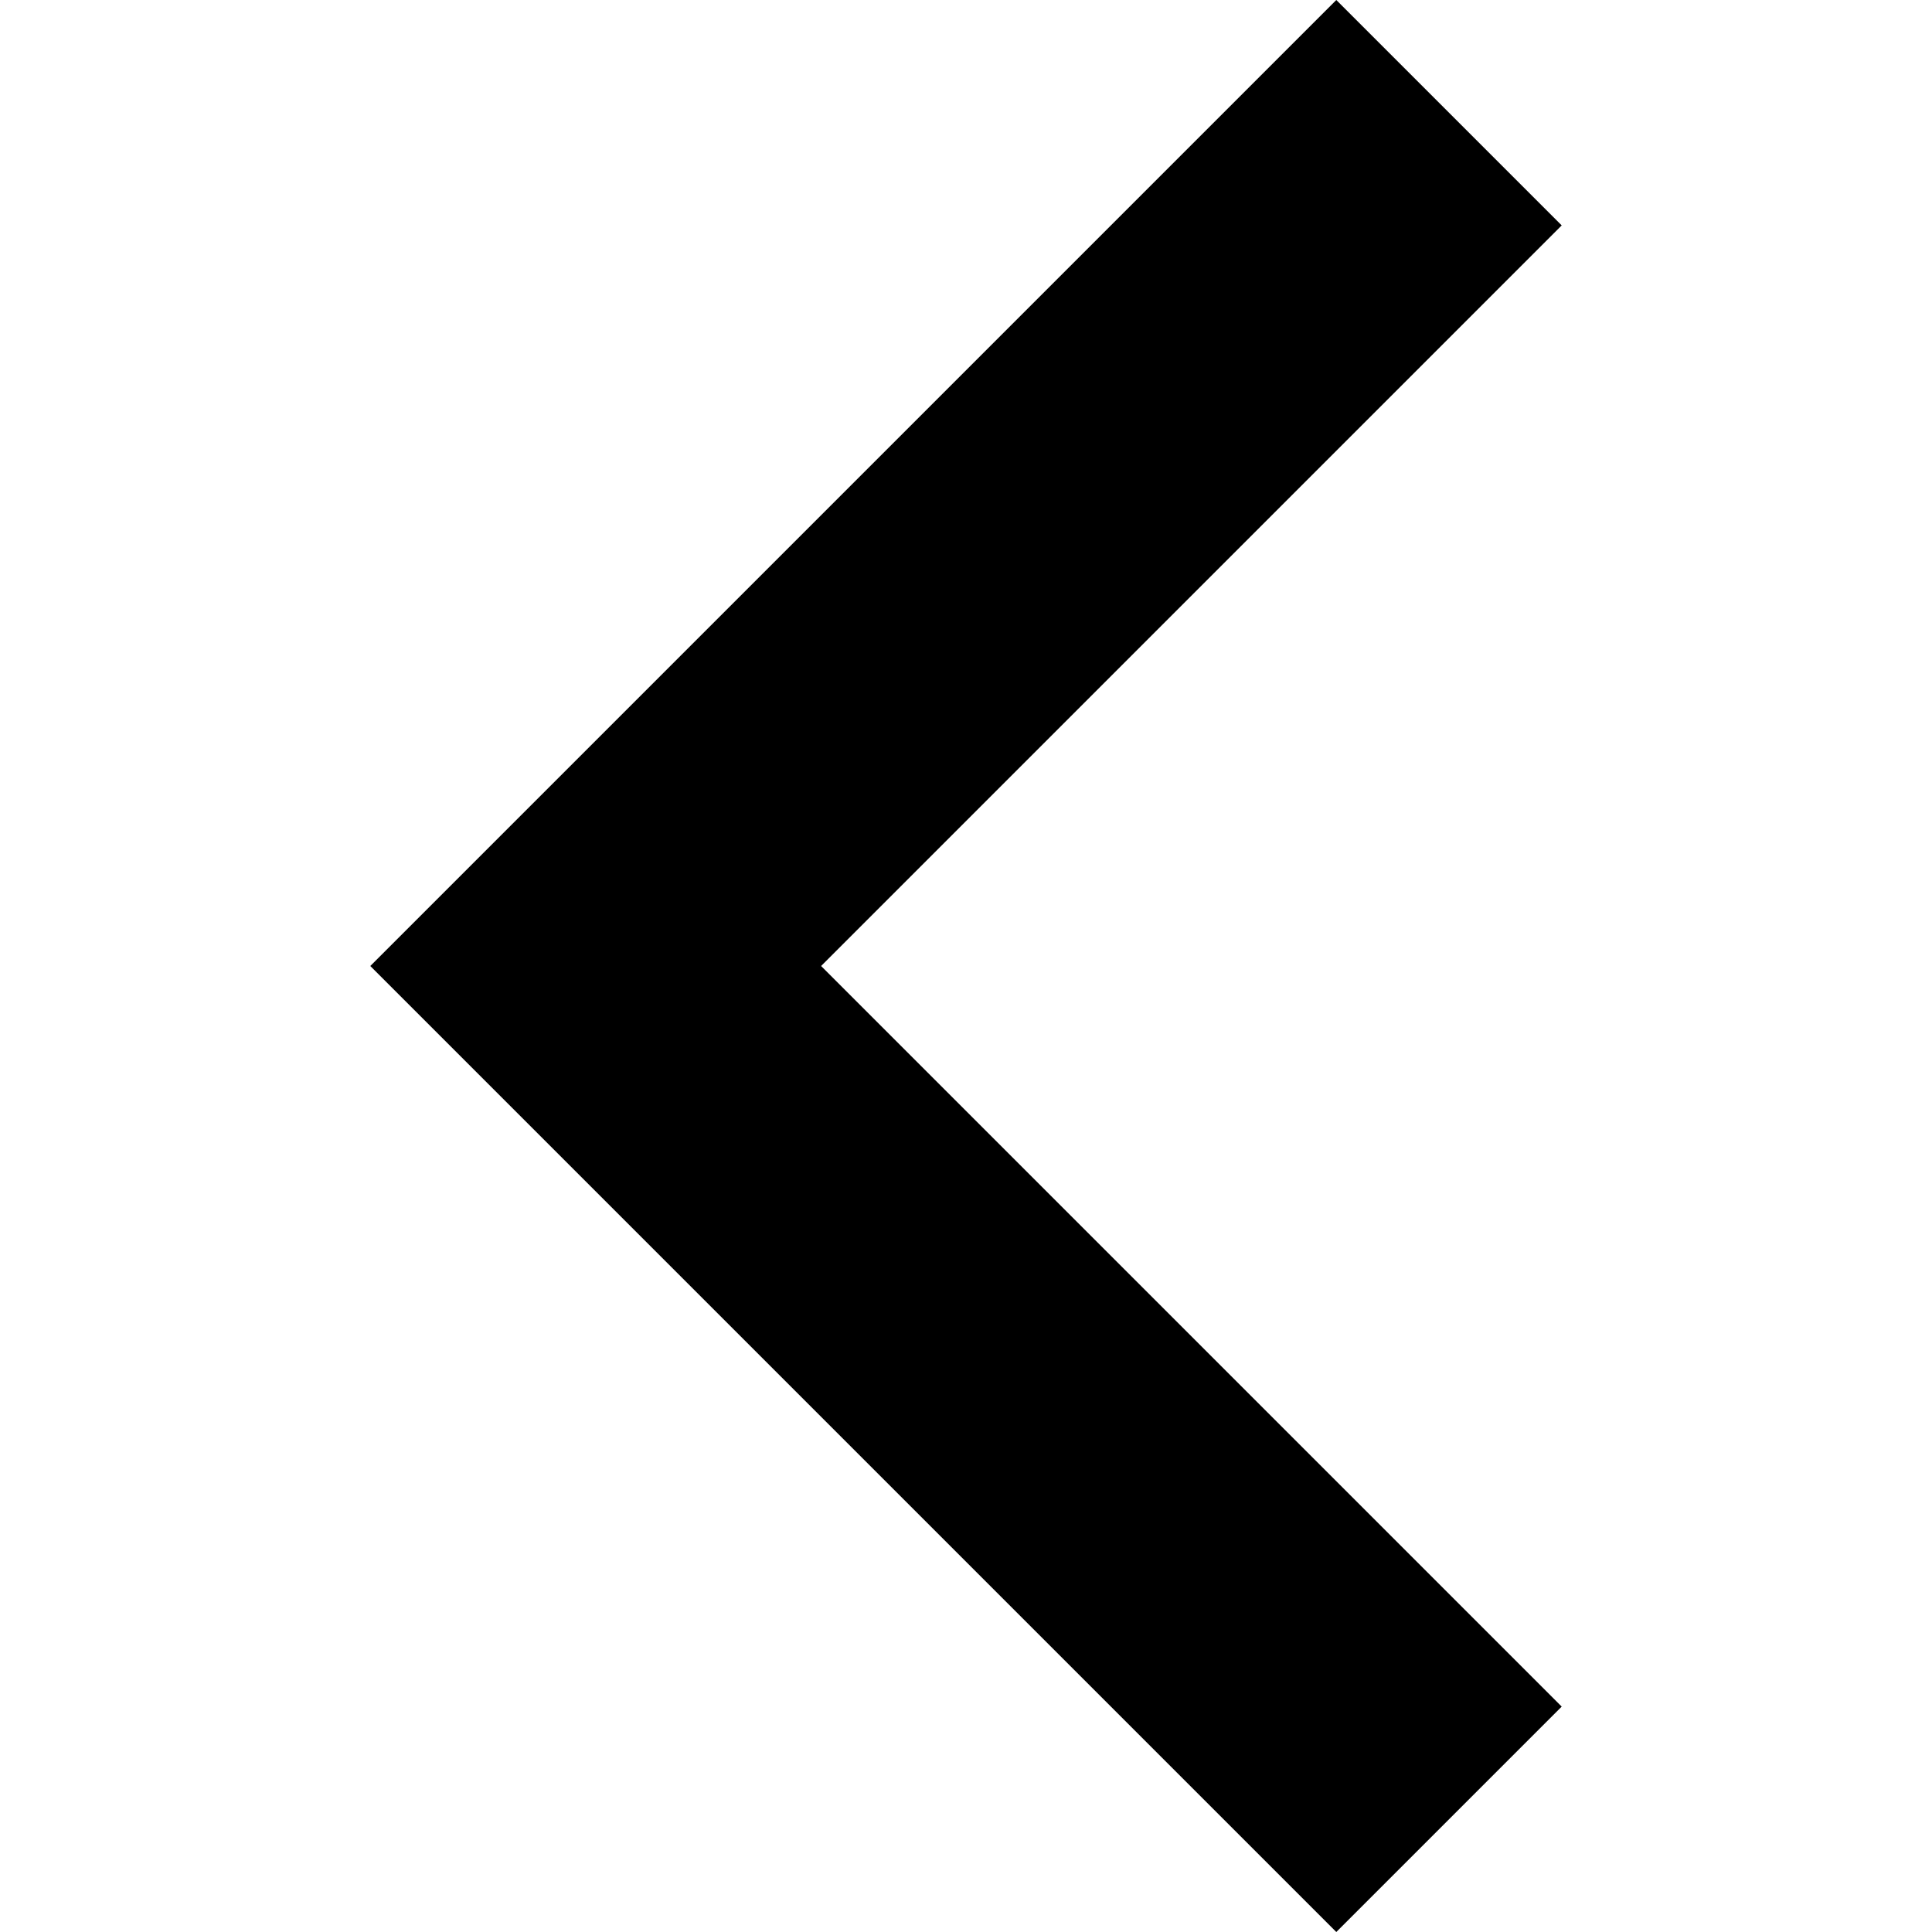
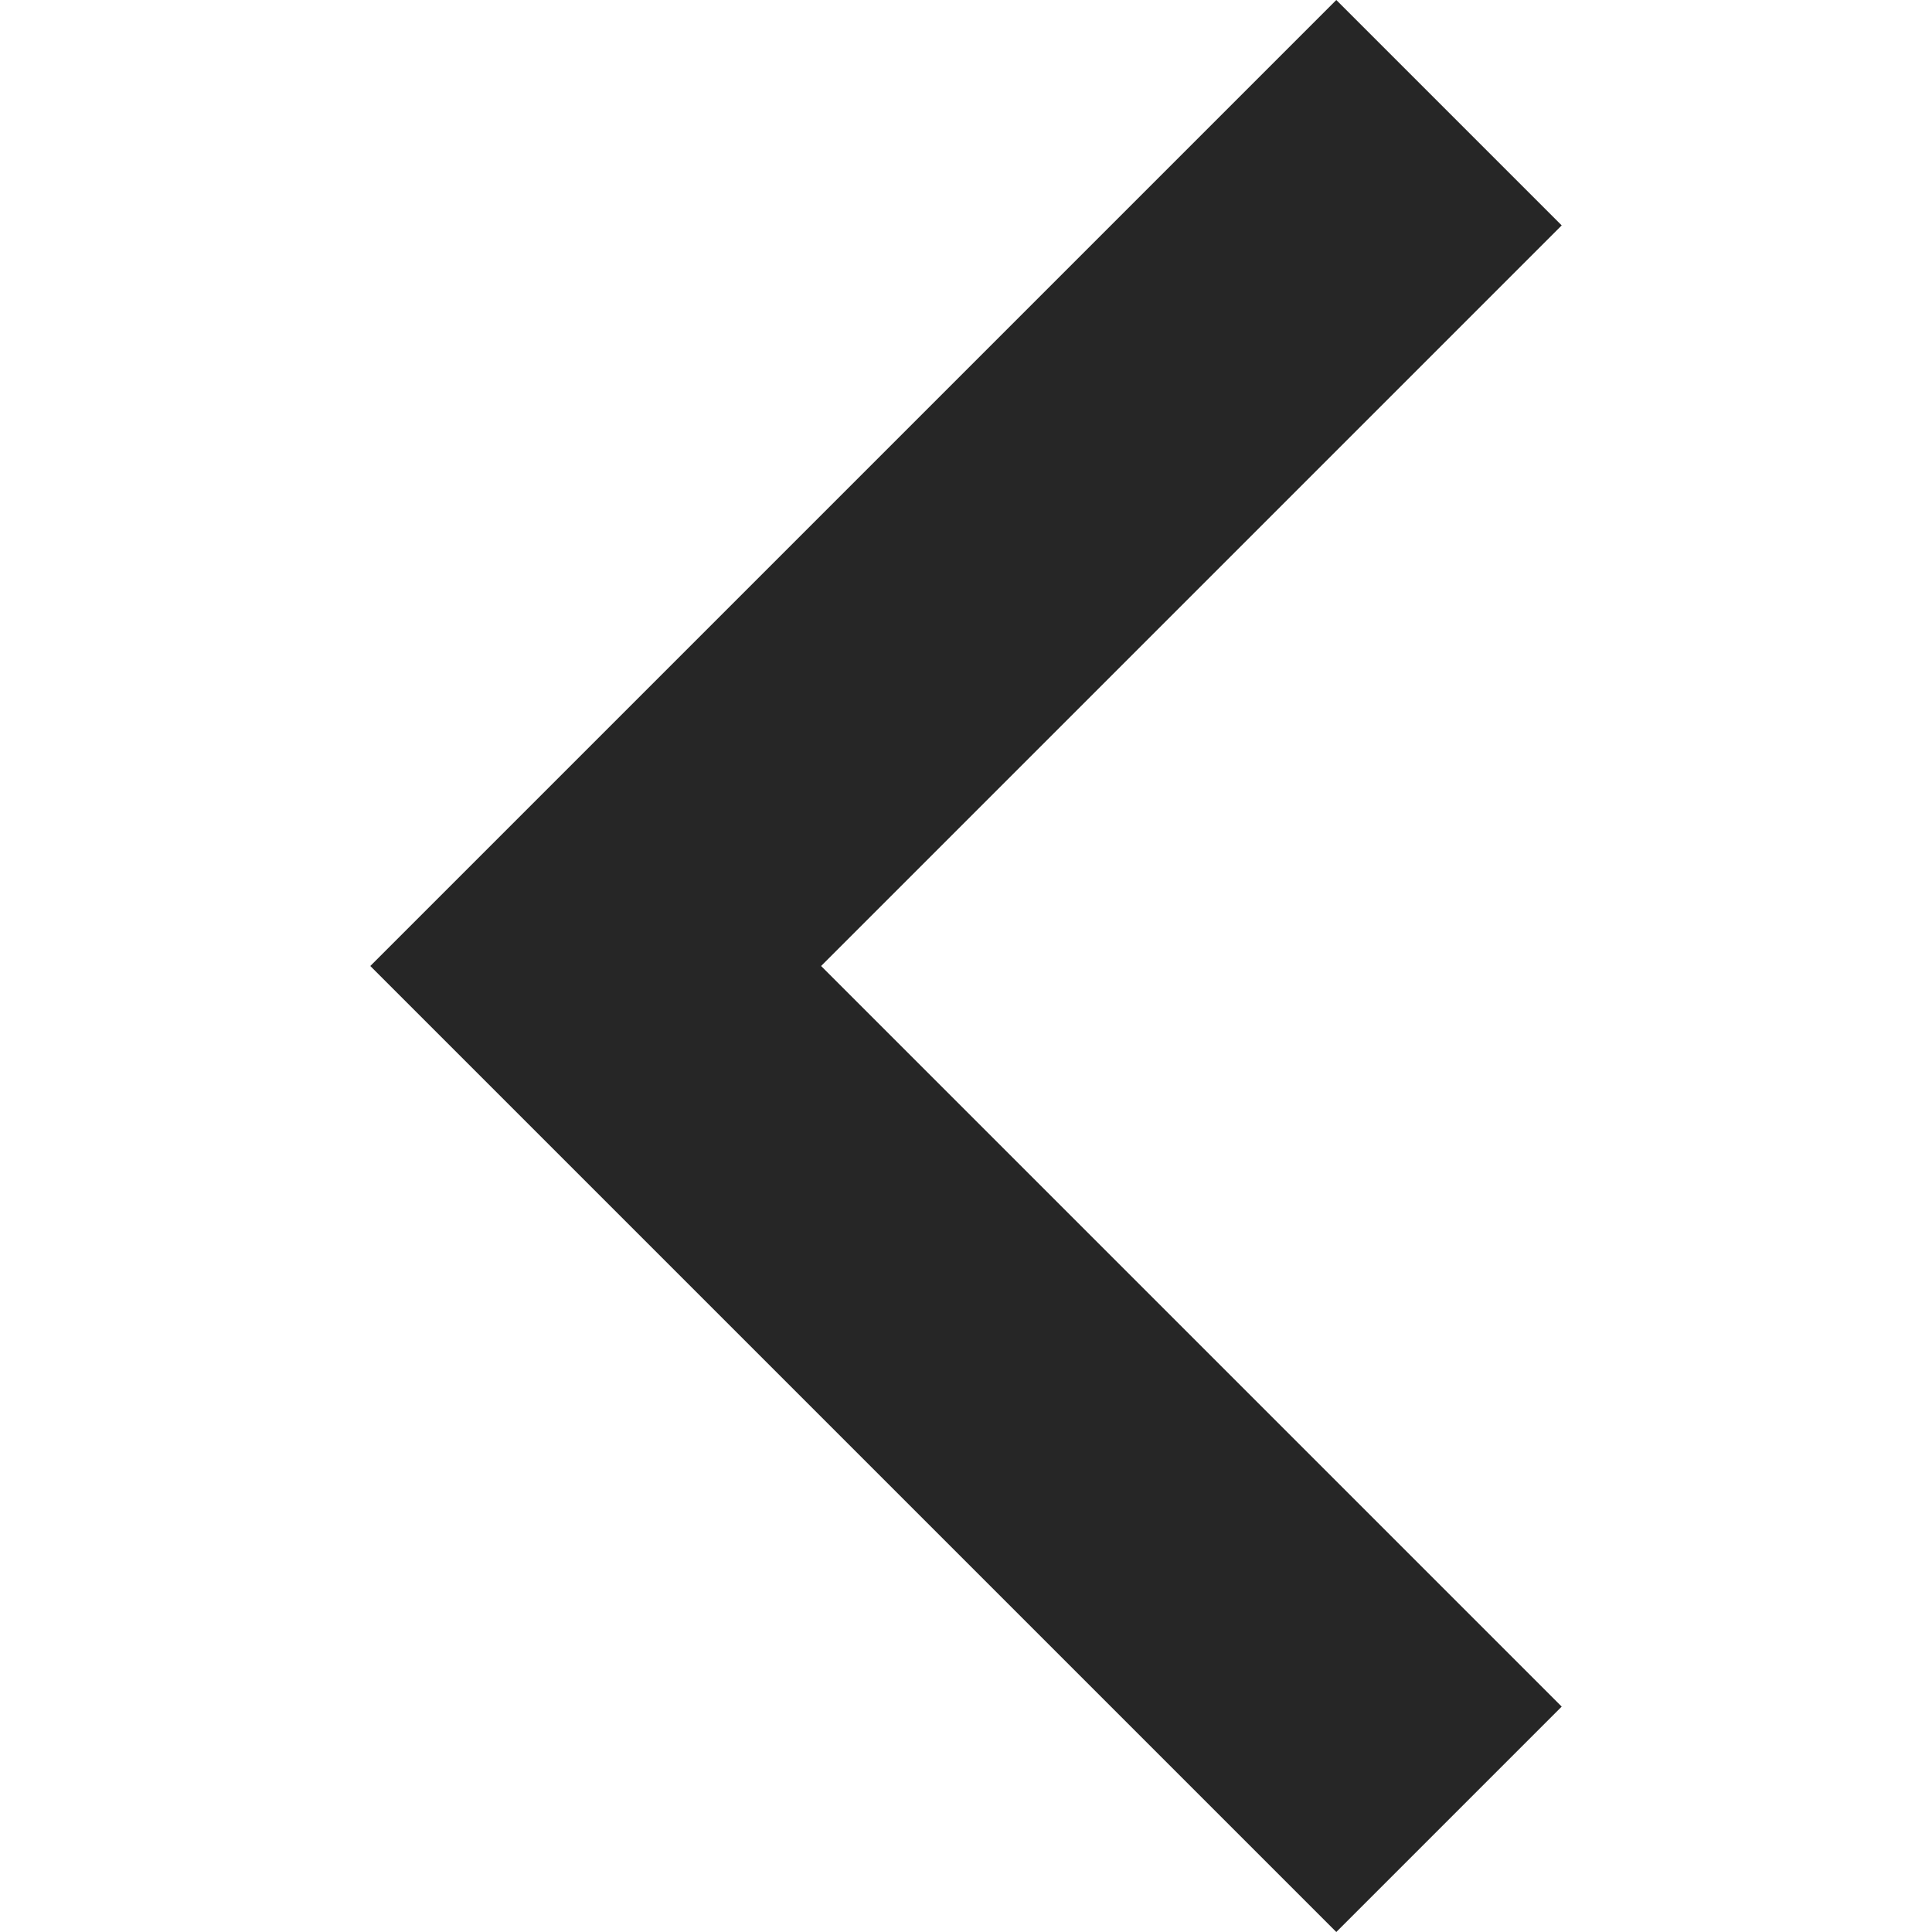
<svg xmlns="http://www.w3.org/2000/svg" version="1.1" id="Capa_1" x="0px" y="0px" width="306px" height="306px" viewBox="0 0 306 306" style="enable-background:new 0 0 306 306;" xml:space="preserve">
  <g>
    <g id="chevron-left">
-       <polygon points="247.35,35.7 211.65,0 58.65,153 211.65,306 247.35,270.3 130.05,153   " />
+       <polygon fill="#262626" points="247.35,35.7 211.65,0 58.65,153 211.65,306 247.35,270.3 130.05,153   " />
    </g>
  </g>
  <g>
</g>
  <g>
</g>
  <g>
</g>
  <g>
</g>
  <g>
</g>
  <g>
</g>
  <g>
</g>
  <g>
</g>
  <g>
</g>
  <g>
</g>
  <g>
</g>
  <g>
</g>
  <g>
</g>
  <g>
</g>
  <g>
</g>
</svg>
